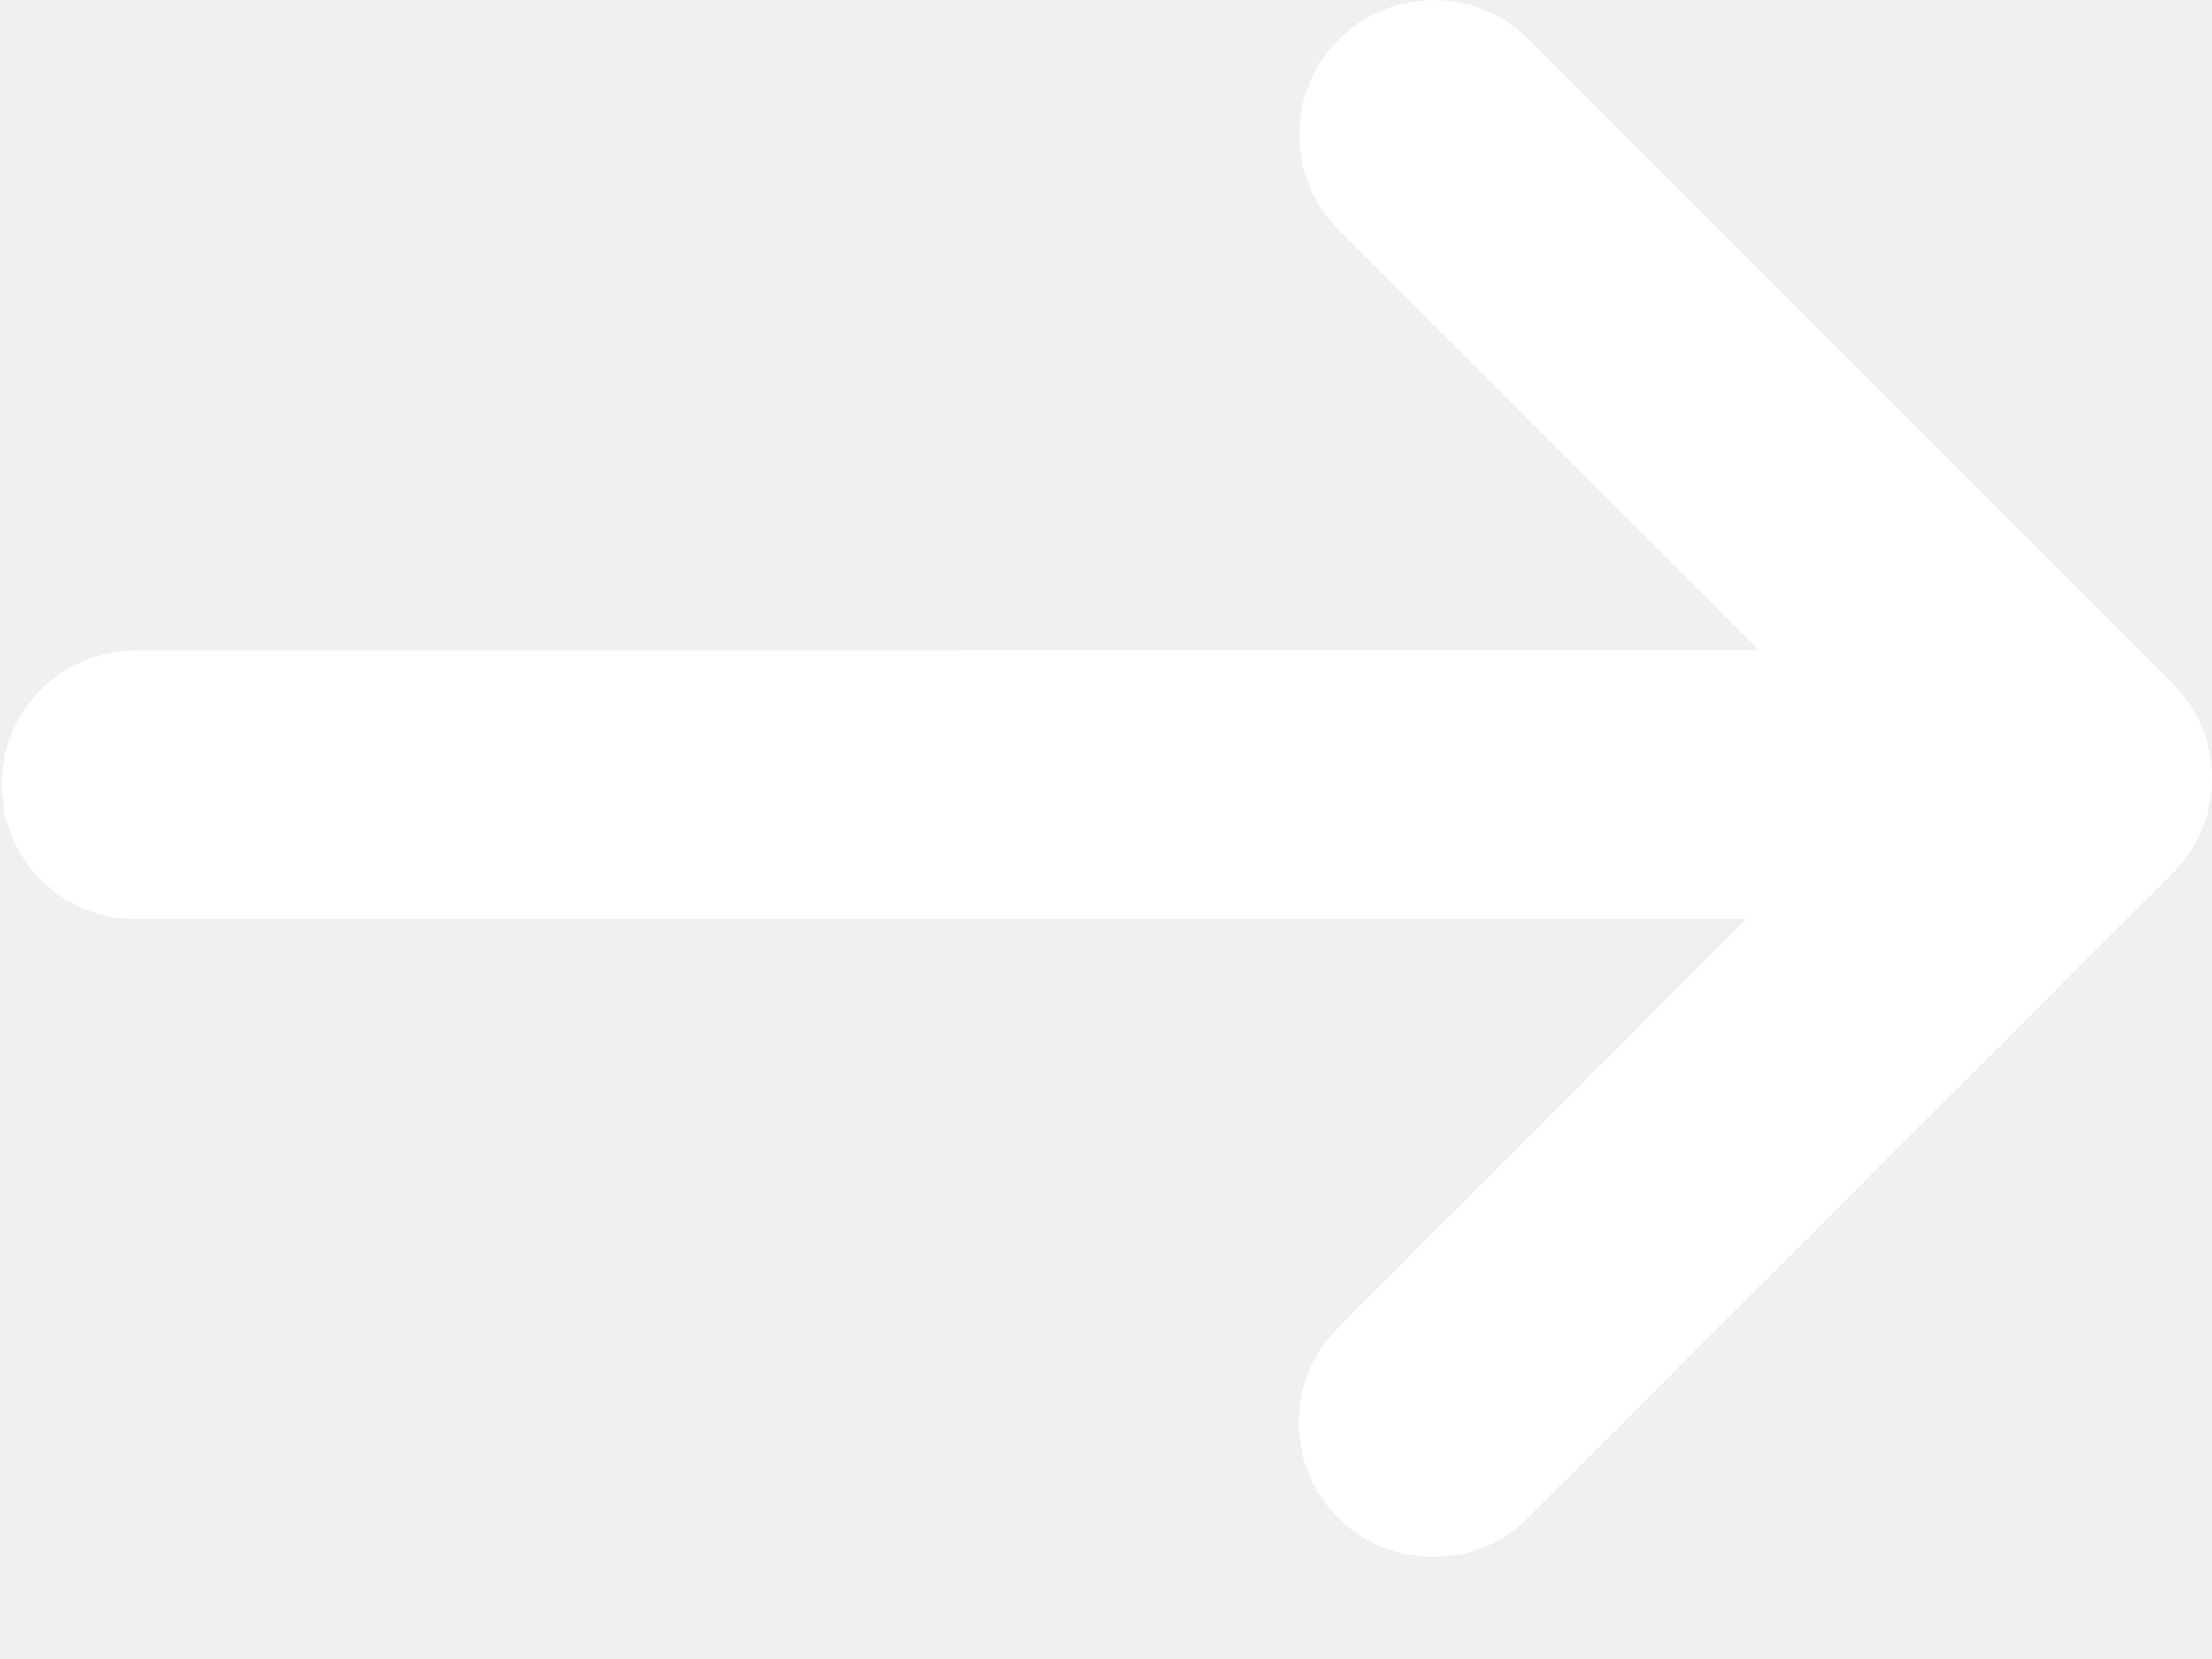
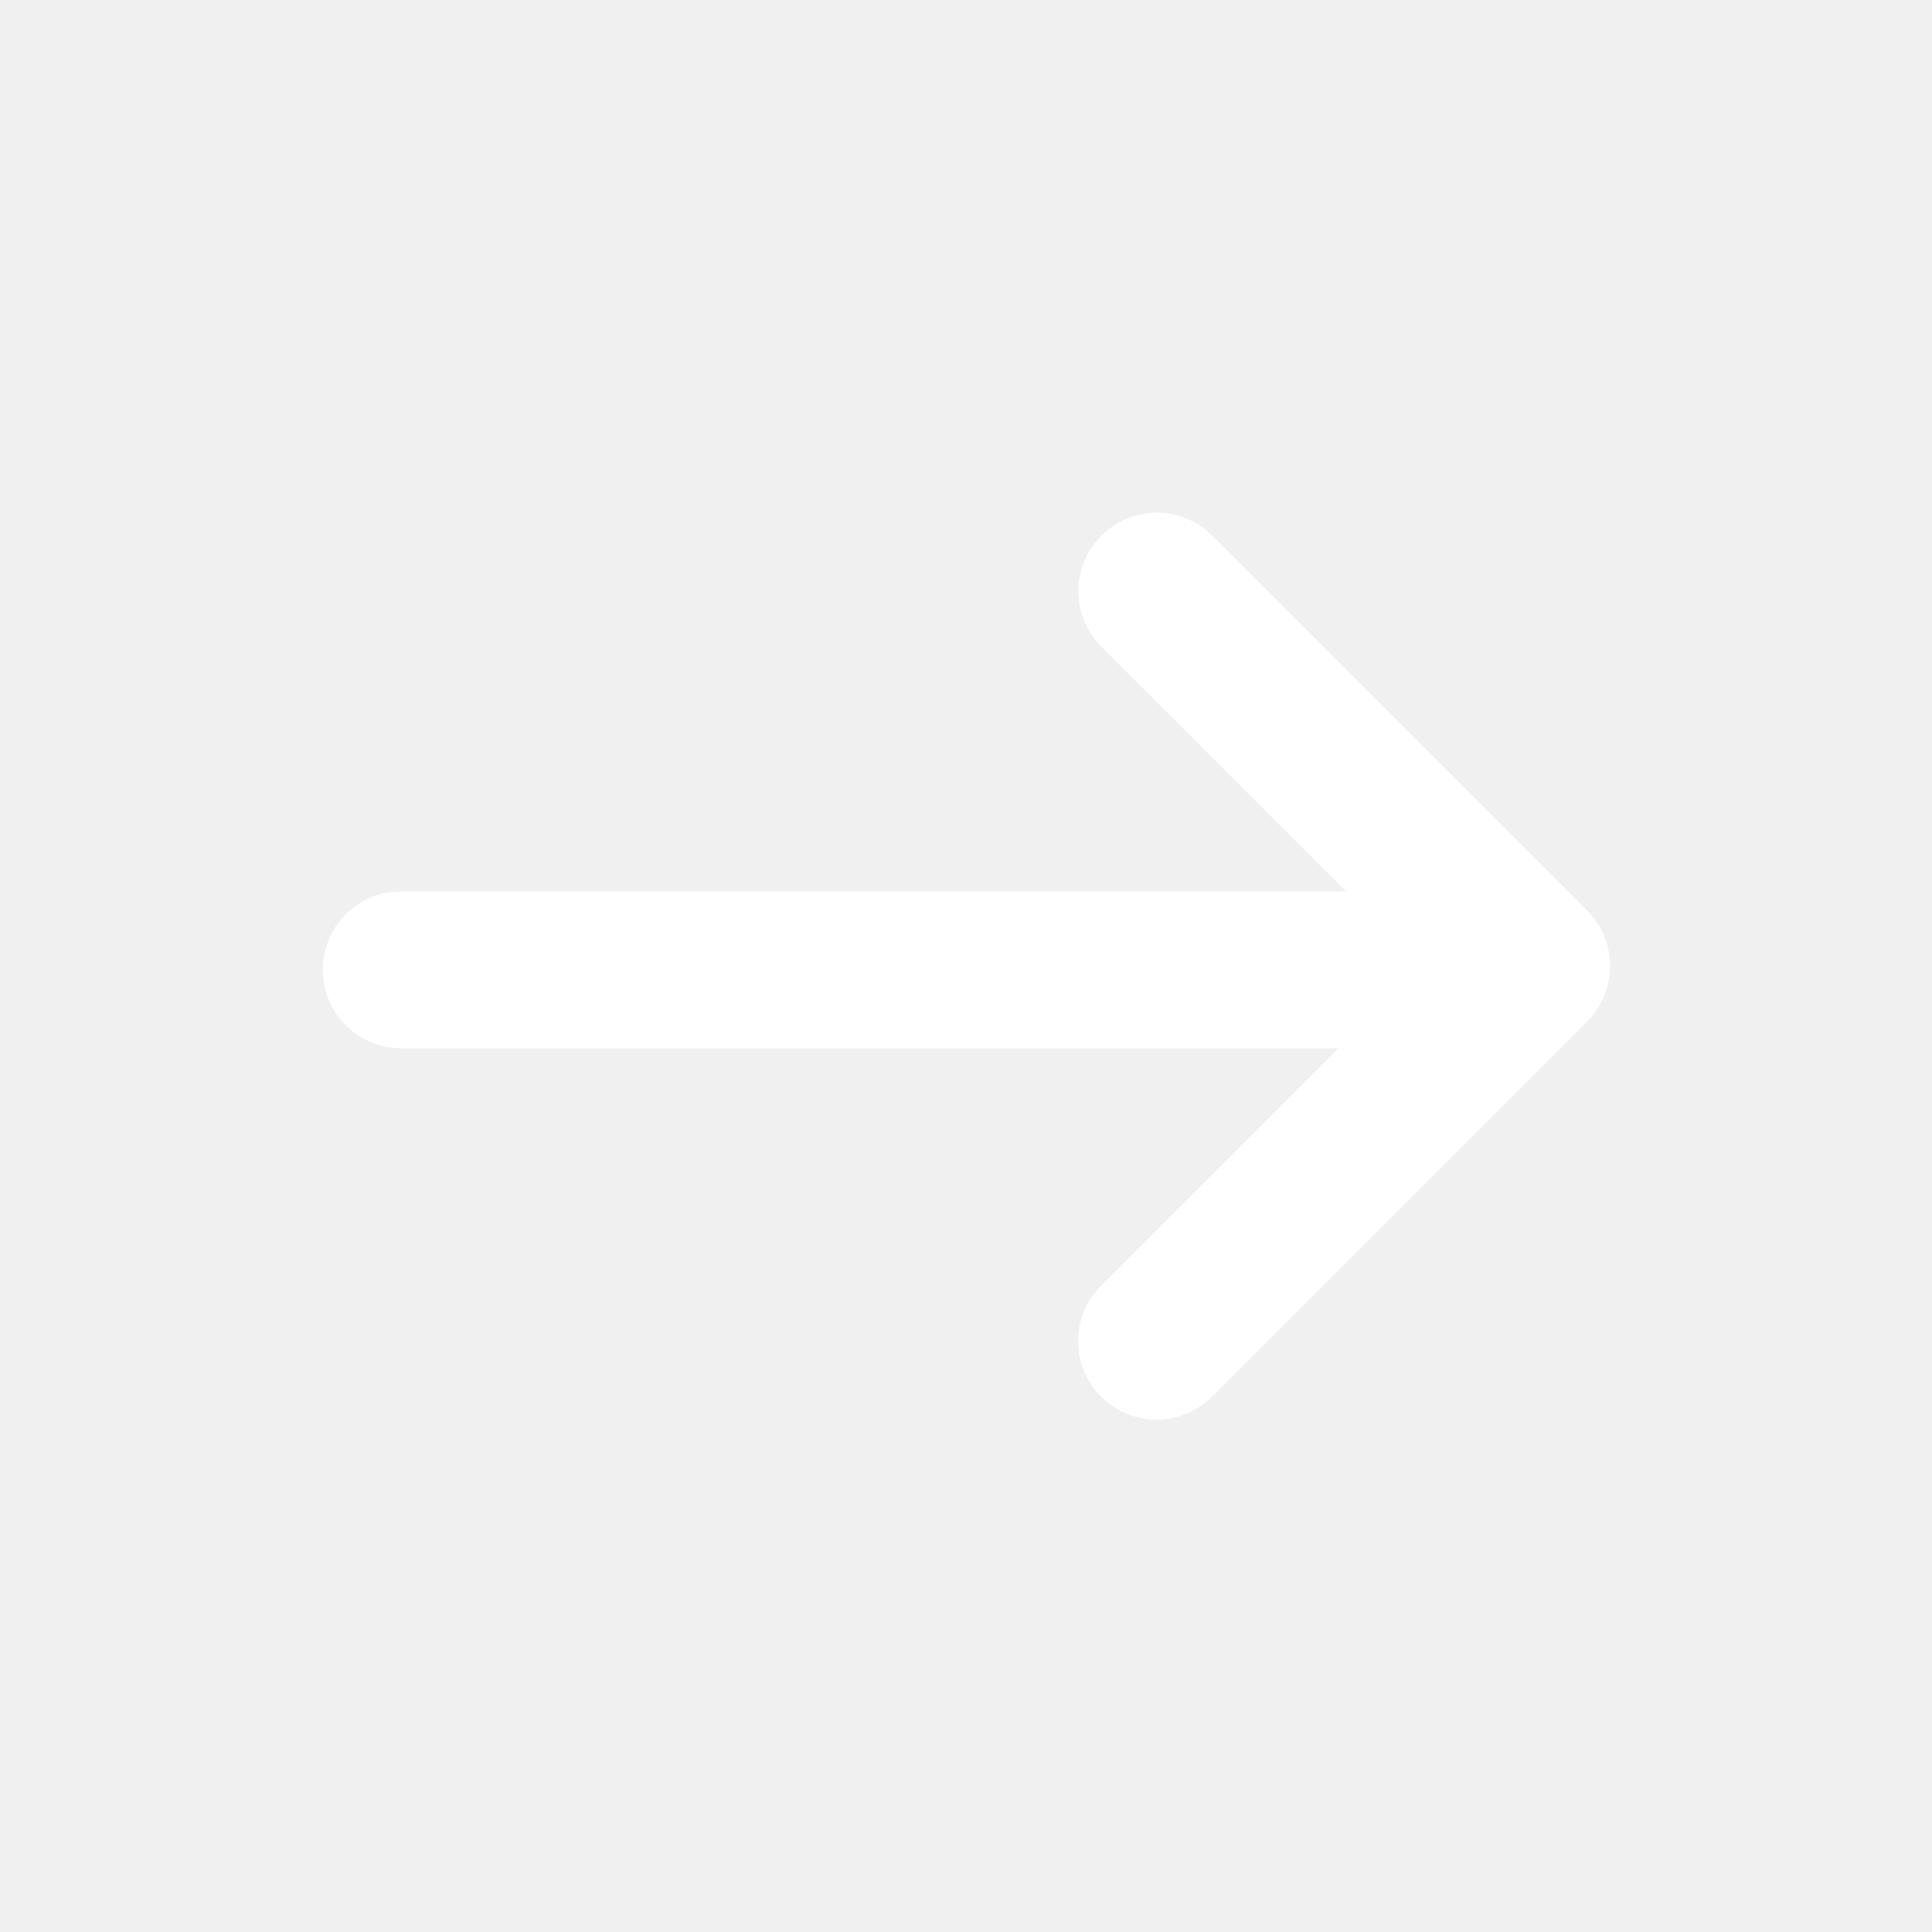
- <svg xmlns="http://www.w3.org/2000/svg" xmlns:xlink="http://www.w3.org/1999/xlink" width="16" height="12">
+ <svg xmlns="http://www.w3.org/2000/svg" xmlns:xlink="http://www.w3.org/1999/xlink" width="24" height="24">
  <defs>
-     <path d="M10.967.204l.091.081 4.657 4.657c.35.35.378.902.081 1.284l-.081.092-4.657 4.657A.973.973 0 019.601 9.69l.081-.091L12.63 6.65H.973A.973.973 0 01.86 4.712l.113-.006 11.753-.001-3.044-3.043a.973.973 0 01-.08-1.284l.08-.092a.973.973 0 011.285-.081z" id="a" />
+     <path d="M10.967.574l.091.081 4.657 4.657c.35.35.378.902.081 1.284l-.081.092-4.657 4.657a.973.973 0 01-1.457-1.285l.081-.091L12.63 7.02H.973A.973.973 0 01.86 5.082l.113-.006 11.753-.001-3.044-3.043a.973.973 0 01-.08-1.284l.08-.092a.973.973 0 011.285-.081z" id="a" />
  </defs>
-   <use fill="#FFF" fill-rule="nonzero" xlink:href="#a" />
+   <g transform="translate(4 6)" fill="none" fill-rule="evenodd">
+     <mask id="b" fill="#fff">
+       <use xlink:href="#a" />
+     </mask>
+     <use fill="#FFF" fill-rule="nonzero" xlink:href="#a" />
+     <g mask="url(#b)" fill="#FFF">
+       <path d="M-4-6h24v24H-4z" />
+     </g>
+   </g>
</svg>
